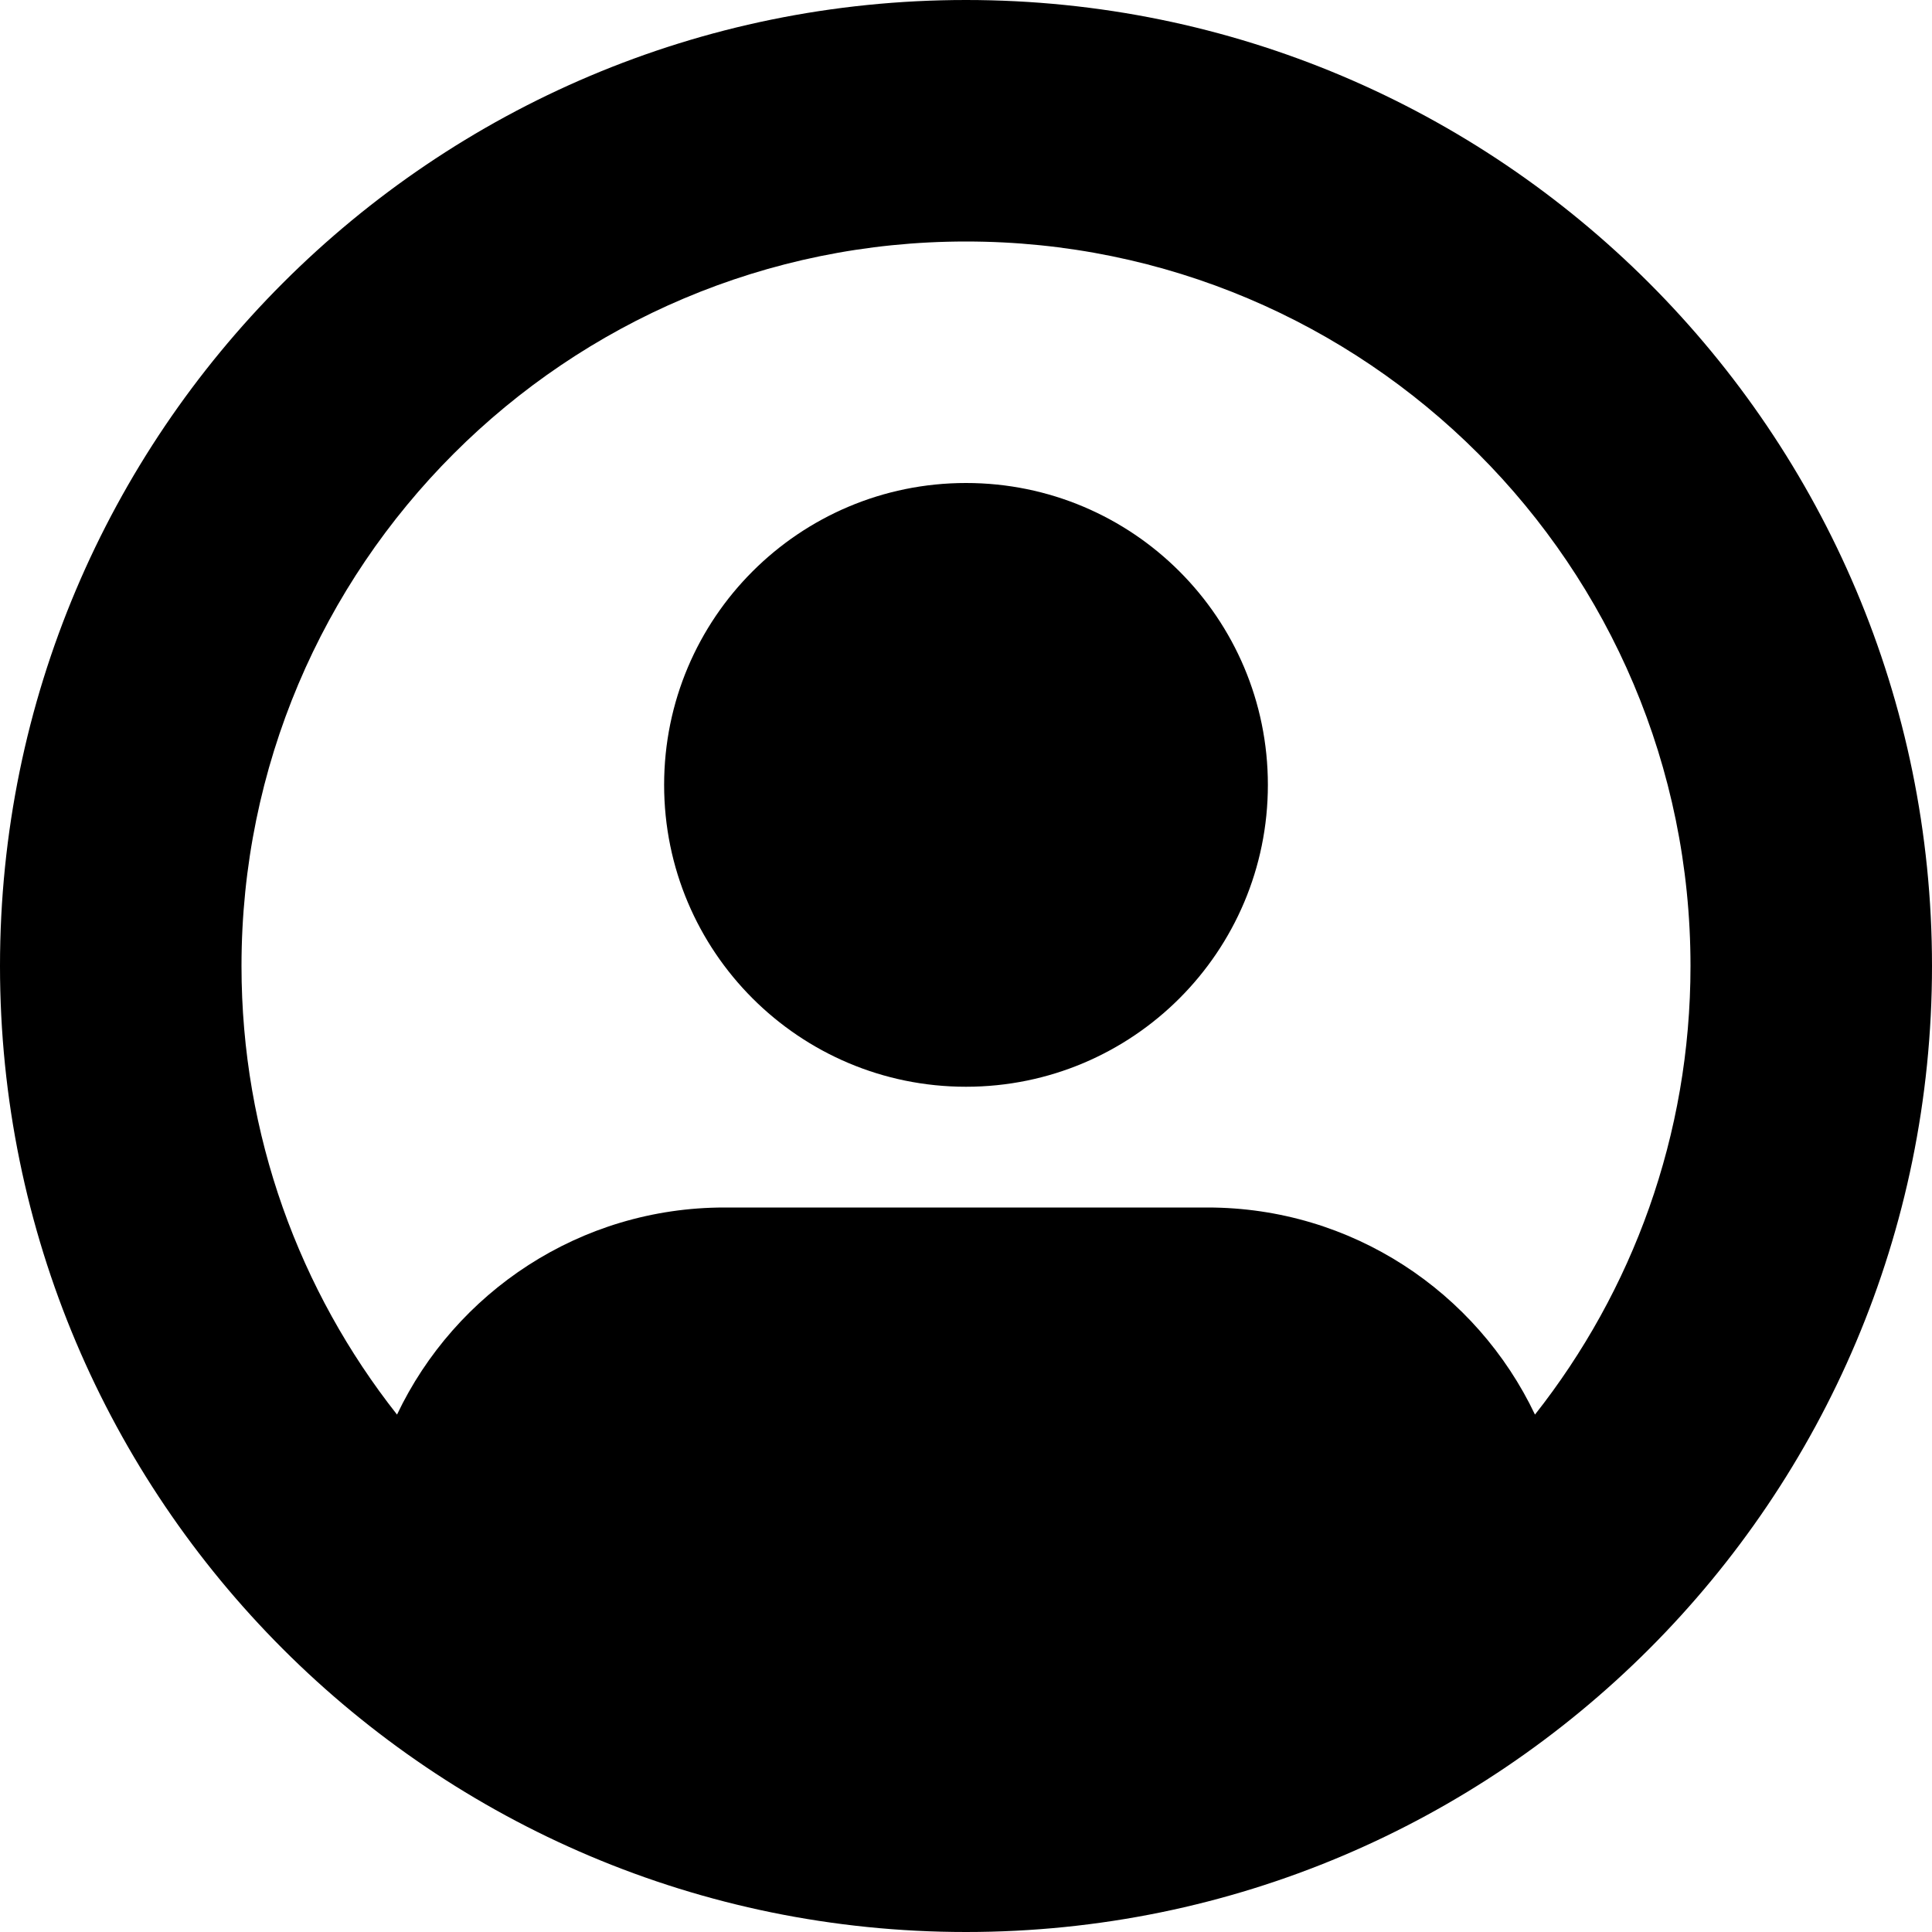
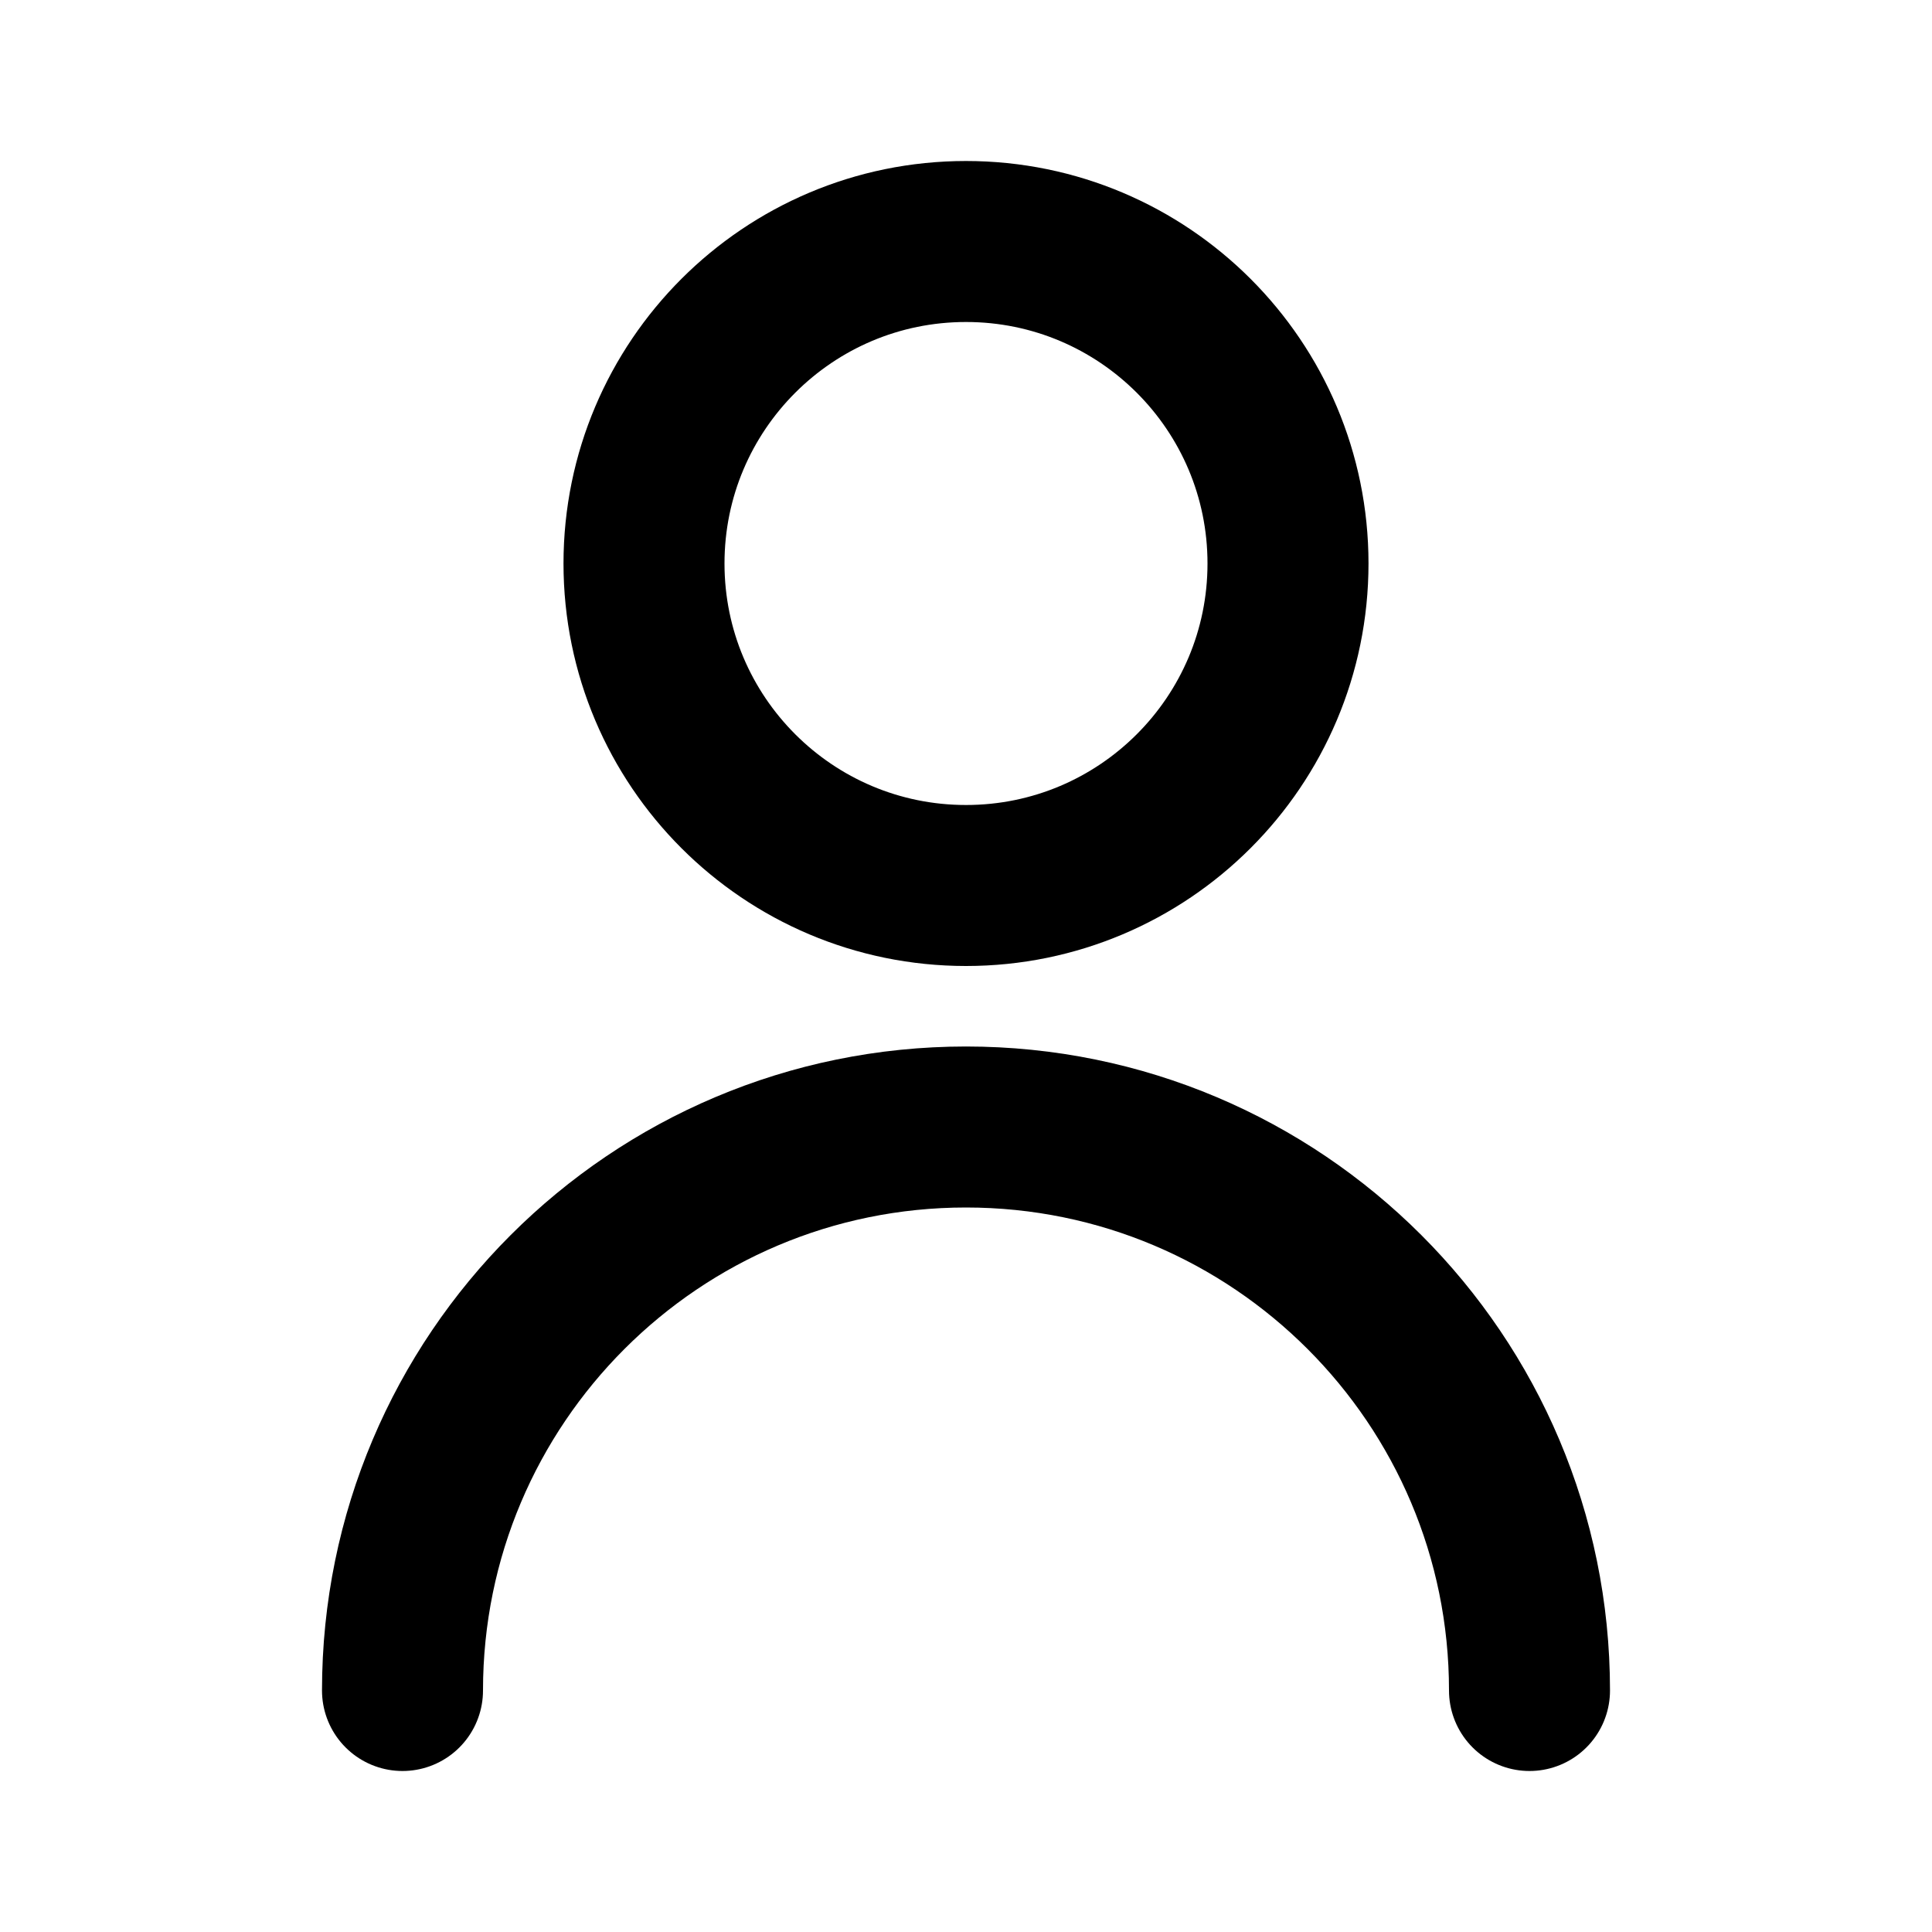
- <svg xmlns="http://www.w3.org/2000/svg" width="800px" height="800px" viewBox="0 0 16 16" fill="none">
-   <path d="M8 9C9.381 9 10.5 7.881 10.5 6.5C10.5 5.119 9.381 4 8 4C6.619 4 5.5 5.119 5.5 6.5C5.5 7.881 6.619 9 8 9Z" fill="#000000" />
-   <path fill-rule="evenodd" clip-rule="evenodd" d="M8 16C12.418 16 16 12.418 16 8C16 3.582 12.418 0 8 0C3.582 0 0 3.582 0 8C0 12.418 3.582 16 8 16ZM6 10C4.803 10 3.77 10.701 3.288 11.715C2.482 10.693 2 9.403 2 8C2 4.686 4.686 2 8 2C11.314 2 14 4.686 14 8C14 9.403 13.518 10.693 12.712 11.715C12.23 10.701 11.197 10 10 10H6Z" fill="#000000" />
+ <svg xmlns="http://www.w3.org/2000/svg" width="800px" height="800px" viewBox="0 0 24 24" fill="none">
+   <path d="M5 21C5 17.134 8.134 14 12 14C15.866 14 19 17.134 19 21M16 7C16 9.209 14.209 11 12 11C9.791 11 8 9.209 8 7C8 4.791 9.791 3 12 3C14.209 3 16 4.791 16 7Z" stroke="#000000" stroke-width="2" stroke-linecap="round" stroke-linejoin="round" />
</svg>
